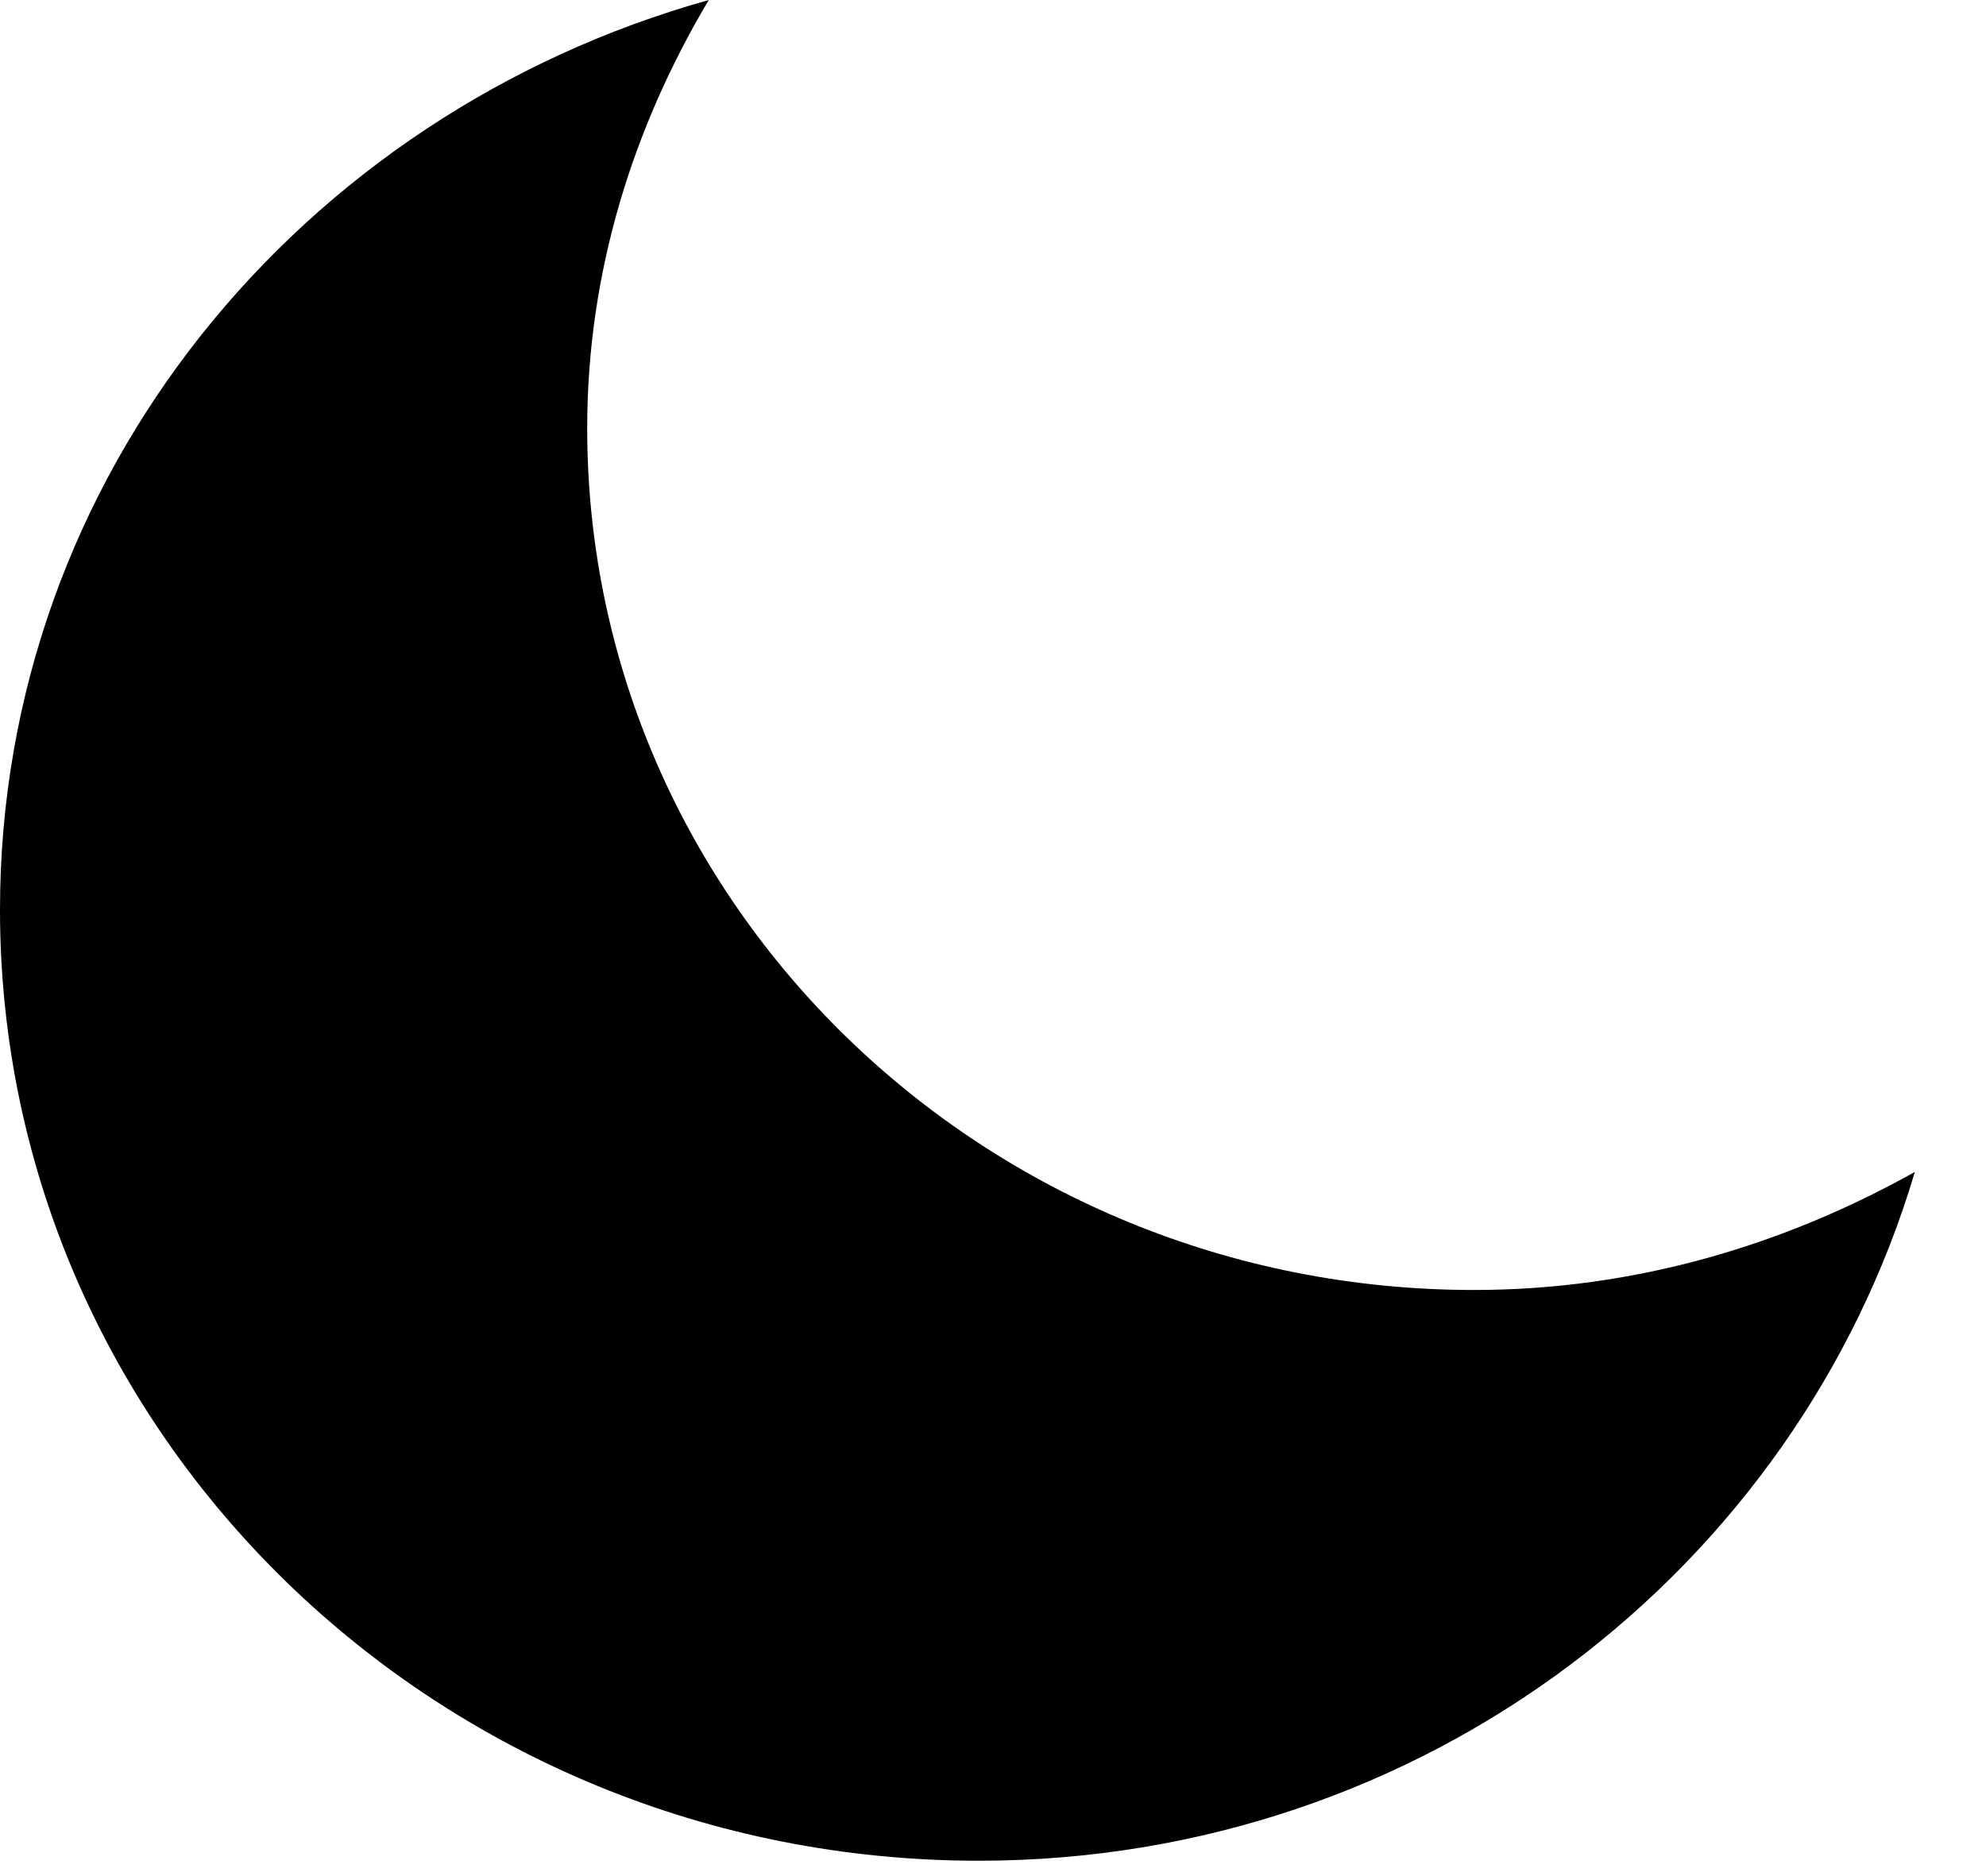
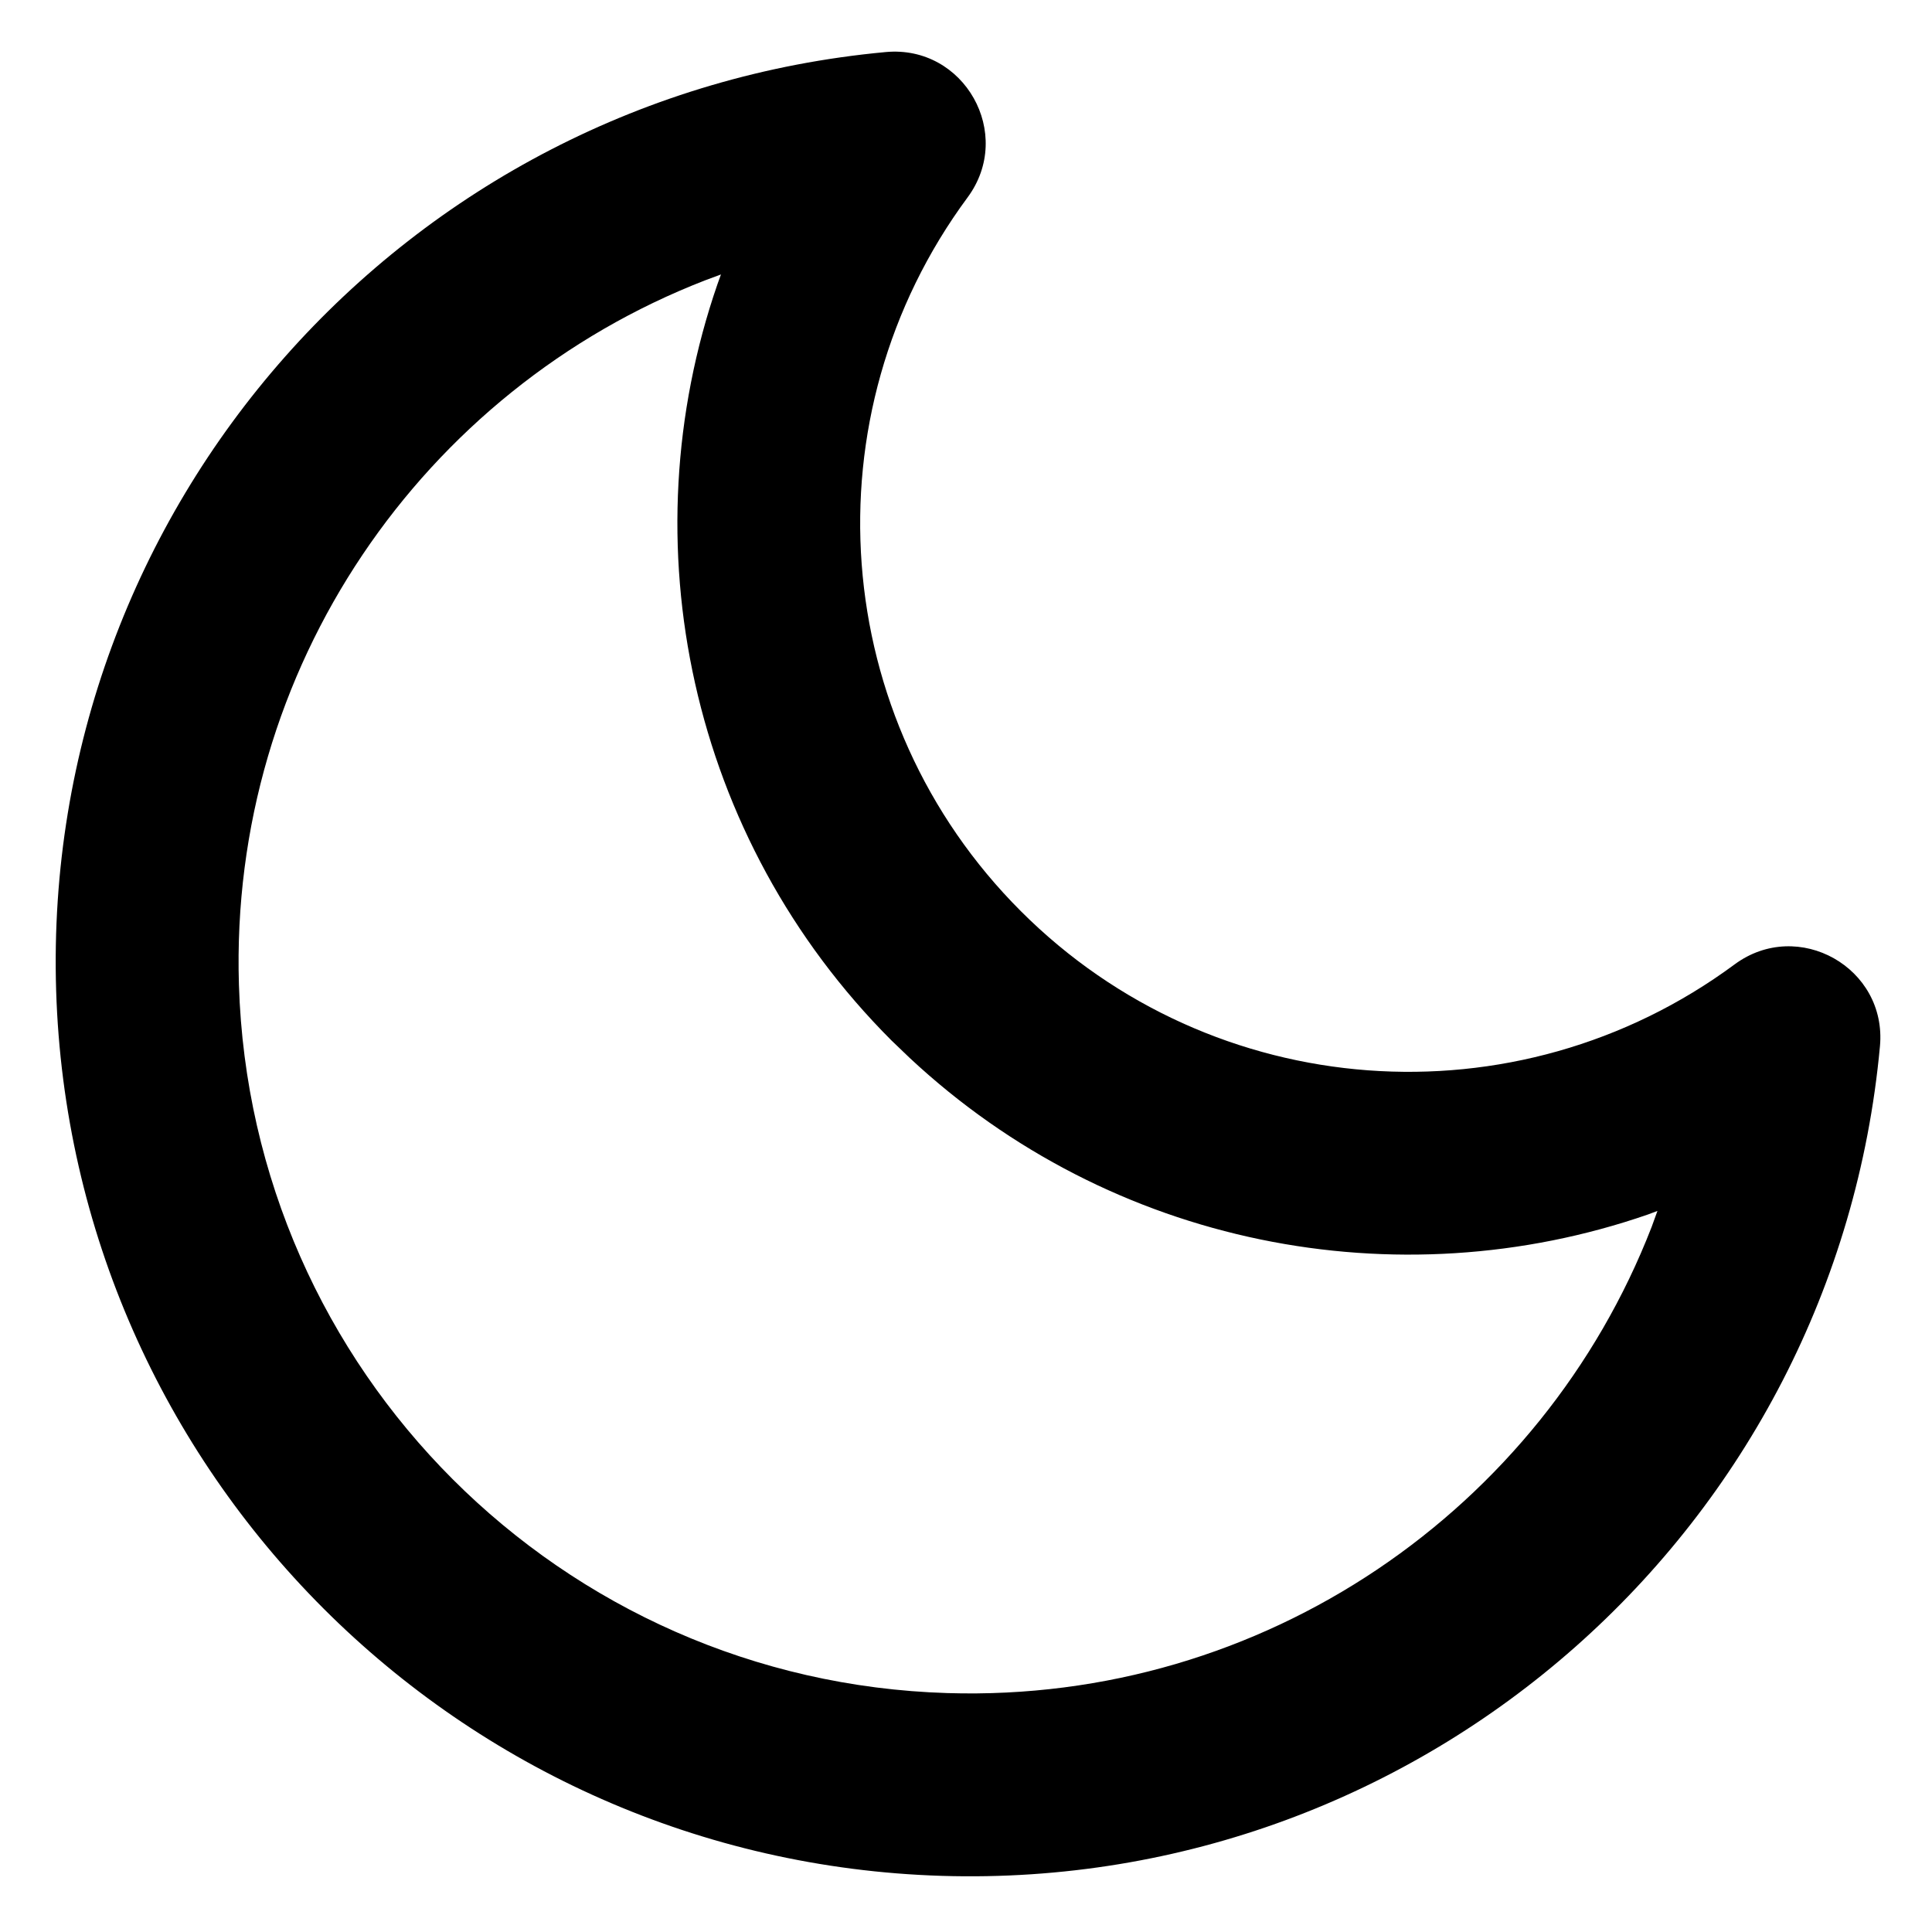
- <svg xmlns="http://www.w3.org/2000/svg" width="18" height="17" viewBox="0 0 18 17">
-   <path d="M1057.36,1345.694 C1052.919,1345.694 1049.322,1342.195 1049.322,1337.881 C1049.322,1336.461 1049.741,1335.147 1050.424,1334 C1046.72,1335.037 1044,1338.316 1044,1342.247 C1044,1347.007 1047.97,1350.868 1052.869,1350.868 C1056.912,1350.868 1060.288,1348.22 1061.355,1344.624 C1060.173,1345.285 1058.822,1345.694 1057.36,1345.694 Z" transform="translate(-1044 -1334)" />
+ <svg xmlns="http://www.w3.org/2000/svg" width="18" height="18" viewBox="0 0 18 18">
+   <path d="M68.252,1.485 C63.771,1.899 60.385,5.728 60.523,10.226 C60.662,14.724 64.276,18.338 68.774,18.477 C73.272,18.615 77.101,15.229 77.515,10.748 C77.583,10.016 76.753,9.548 76.161,9.985 C74.127,11.489 71.299,11.278 69.511,9.489 C67.722,7.701 67.511,4.873 69.015,2.839 C69.452,2.247 68.984,1.417 68.252,1.485 Z M66.717,3.557 L66.685,3.646 C65.851,6.056 66.421,8.808 68.306,10.694 L68.475,10.856 C70.354,12.611 73.015,13.125 75.354,12.315 L75.442,12.282 L75.388,12.431 C74.368,15.06 71.777,16.865 68.826,16.774 C65.228,16.664 62.336,13.772 62.226,10.174 C62.135,7.223 63.94,4.632 66.569,3.612 L66.717,3.557 Z" transform="translate(-60 -1)" />
</svg>
